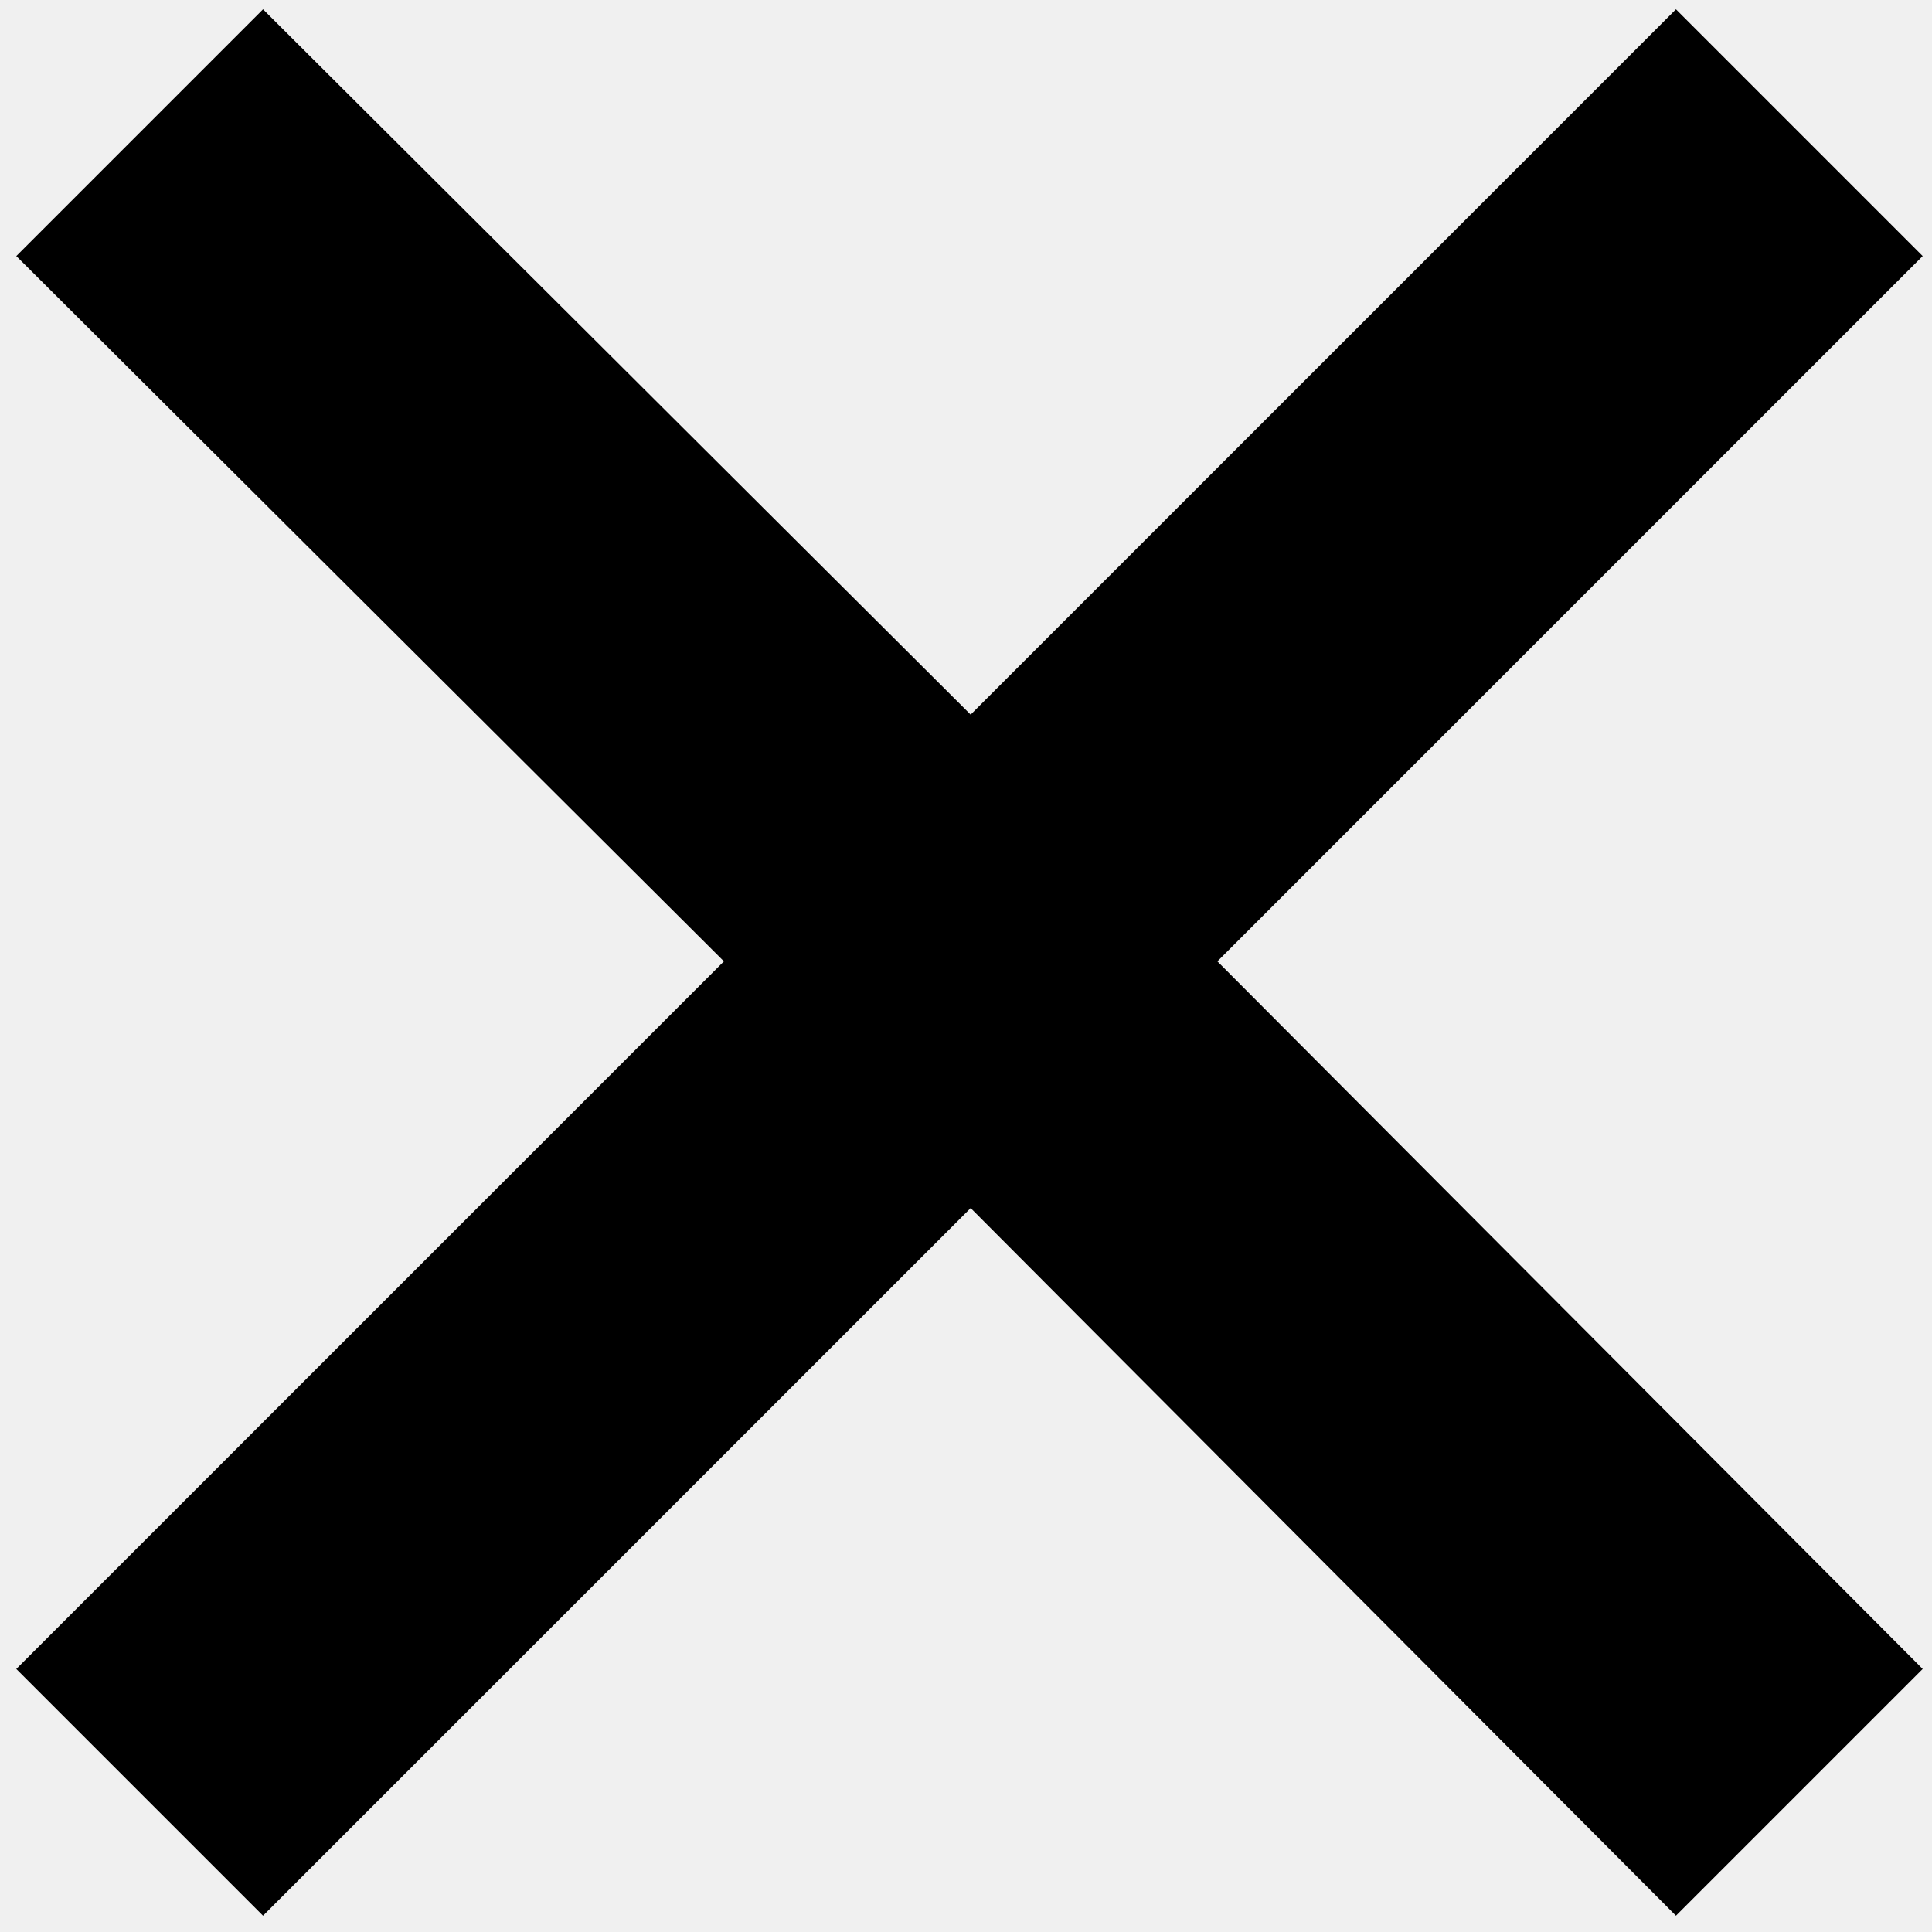
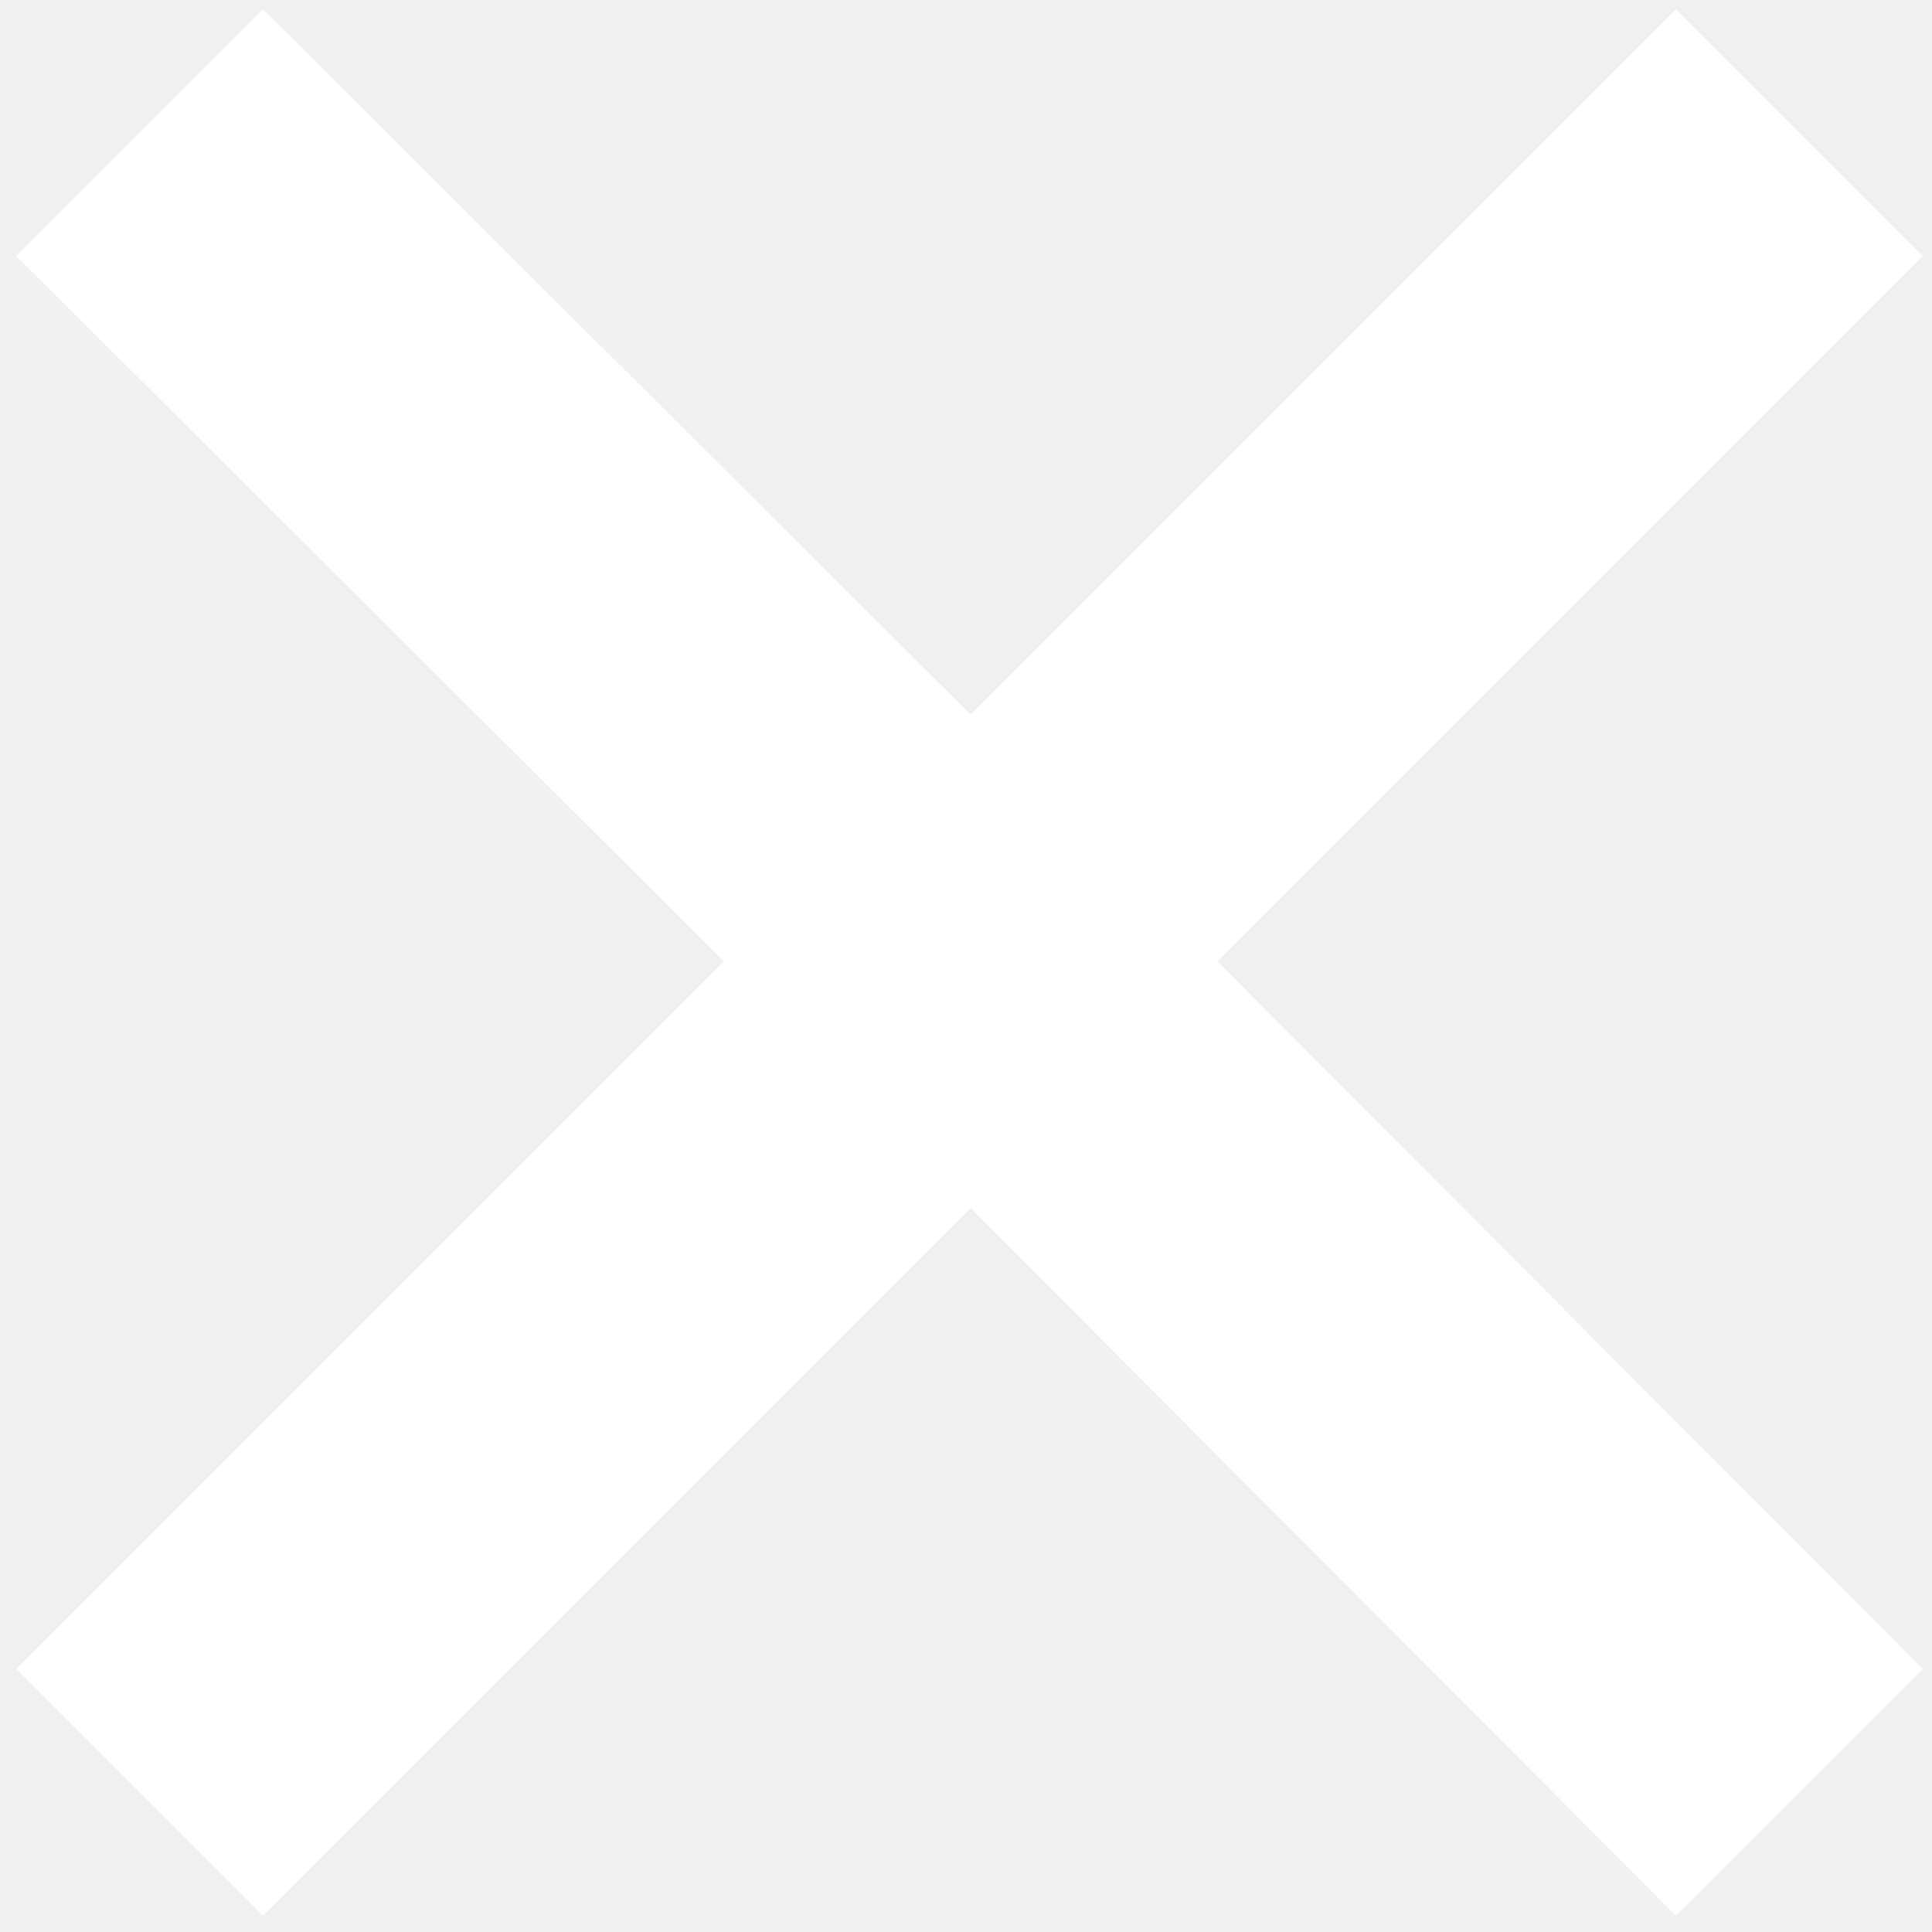
- <svg xmlns="http://www.w3.org/2000/svg" width="83px" height="83px" viewBox="0 0 83 83" version="1.1">
-   <g id="Page-1" stroke="none" stroke-width="1" fill="none" fill-rule="evenodd">
-     <g id="close" fill="#000000" fill-rule="nonzero">
-       <polygon id="Path" points="72 0.4 41.7 30.7 11.3 0.4 0.7 11 31.1 41.3 0.7 71.7 11.3 82.3 41.7 51.9 72 82.3 82.6 71.7 52.3 41.3 82.6 11" />
-     </g>
-   </g>
+ <svg xmlns="http://www.w3.org/2000/svg" width="83" height="83">
+   <path d="M72 .4L41.7 30.7 11.3.4.7 11l30.4 30.3L.7 71.7l10.6 10.6 30.4-30.4L72 82.3l10.6-10.6-30.3-30.4L82.6 11z" fill="#fff" fill-rule="nonzero" />
</svg>
